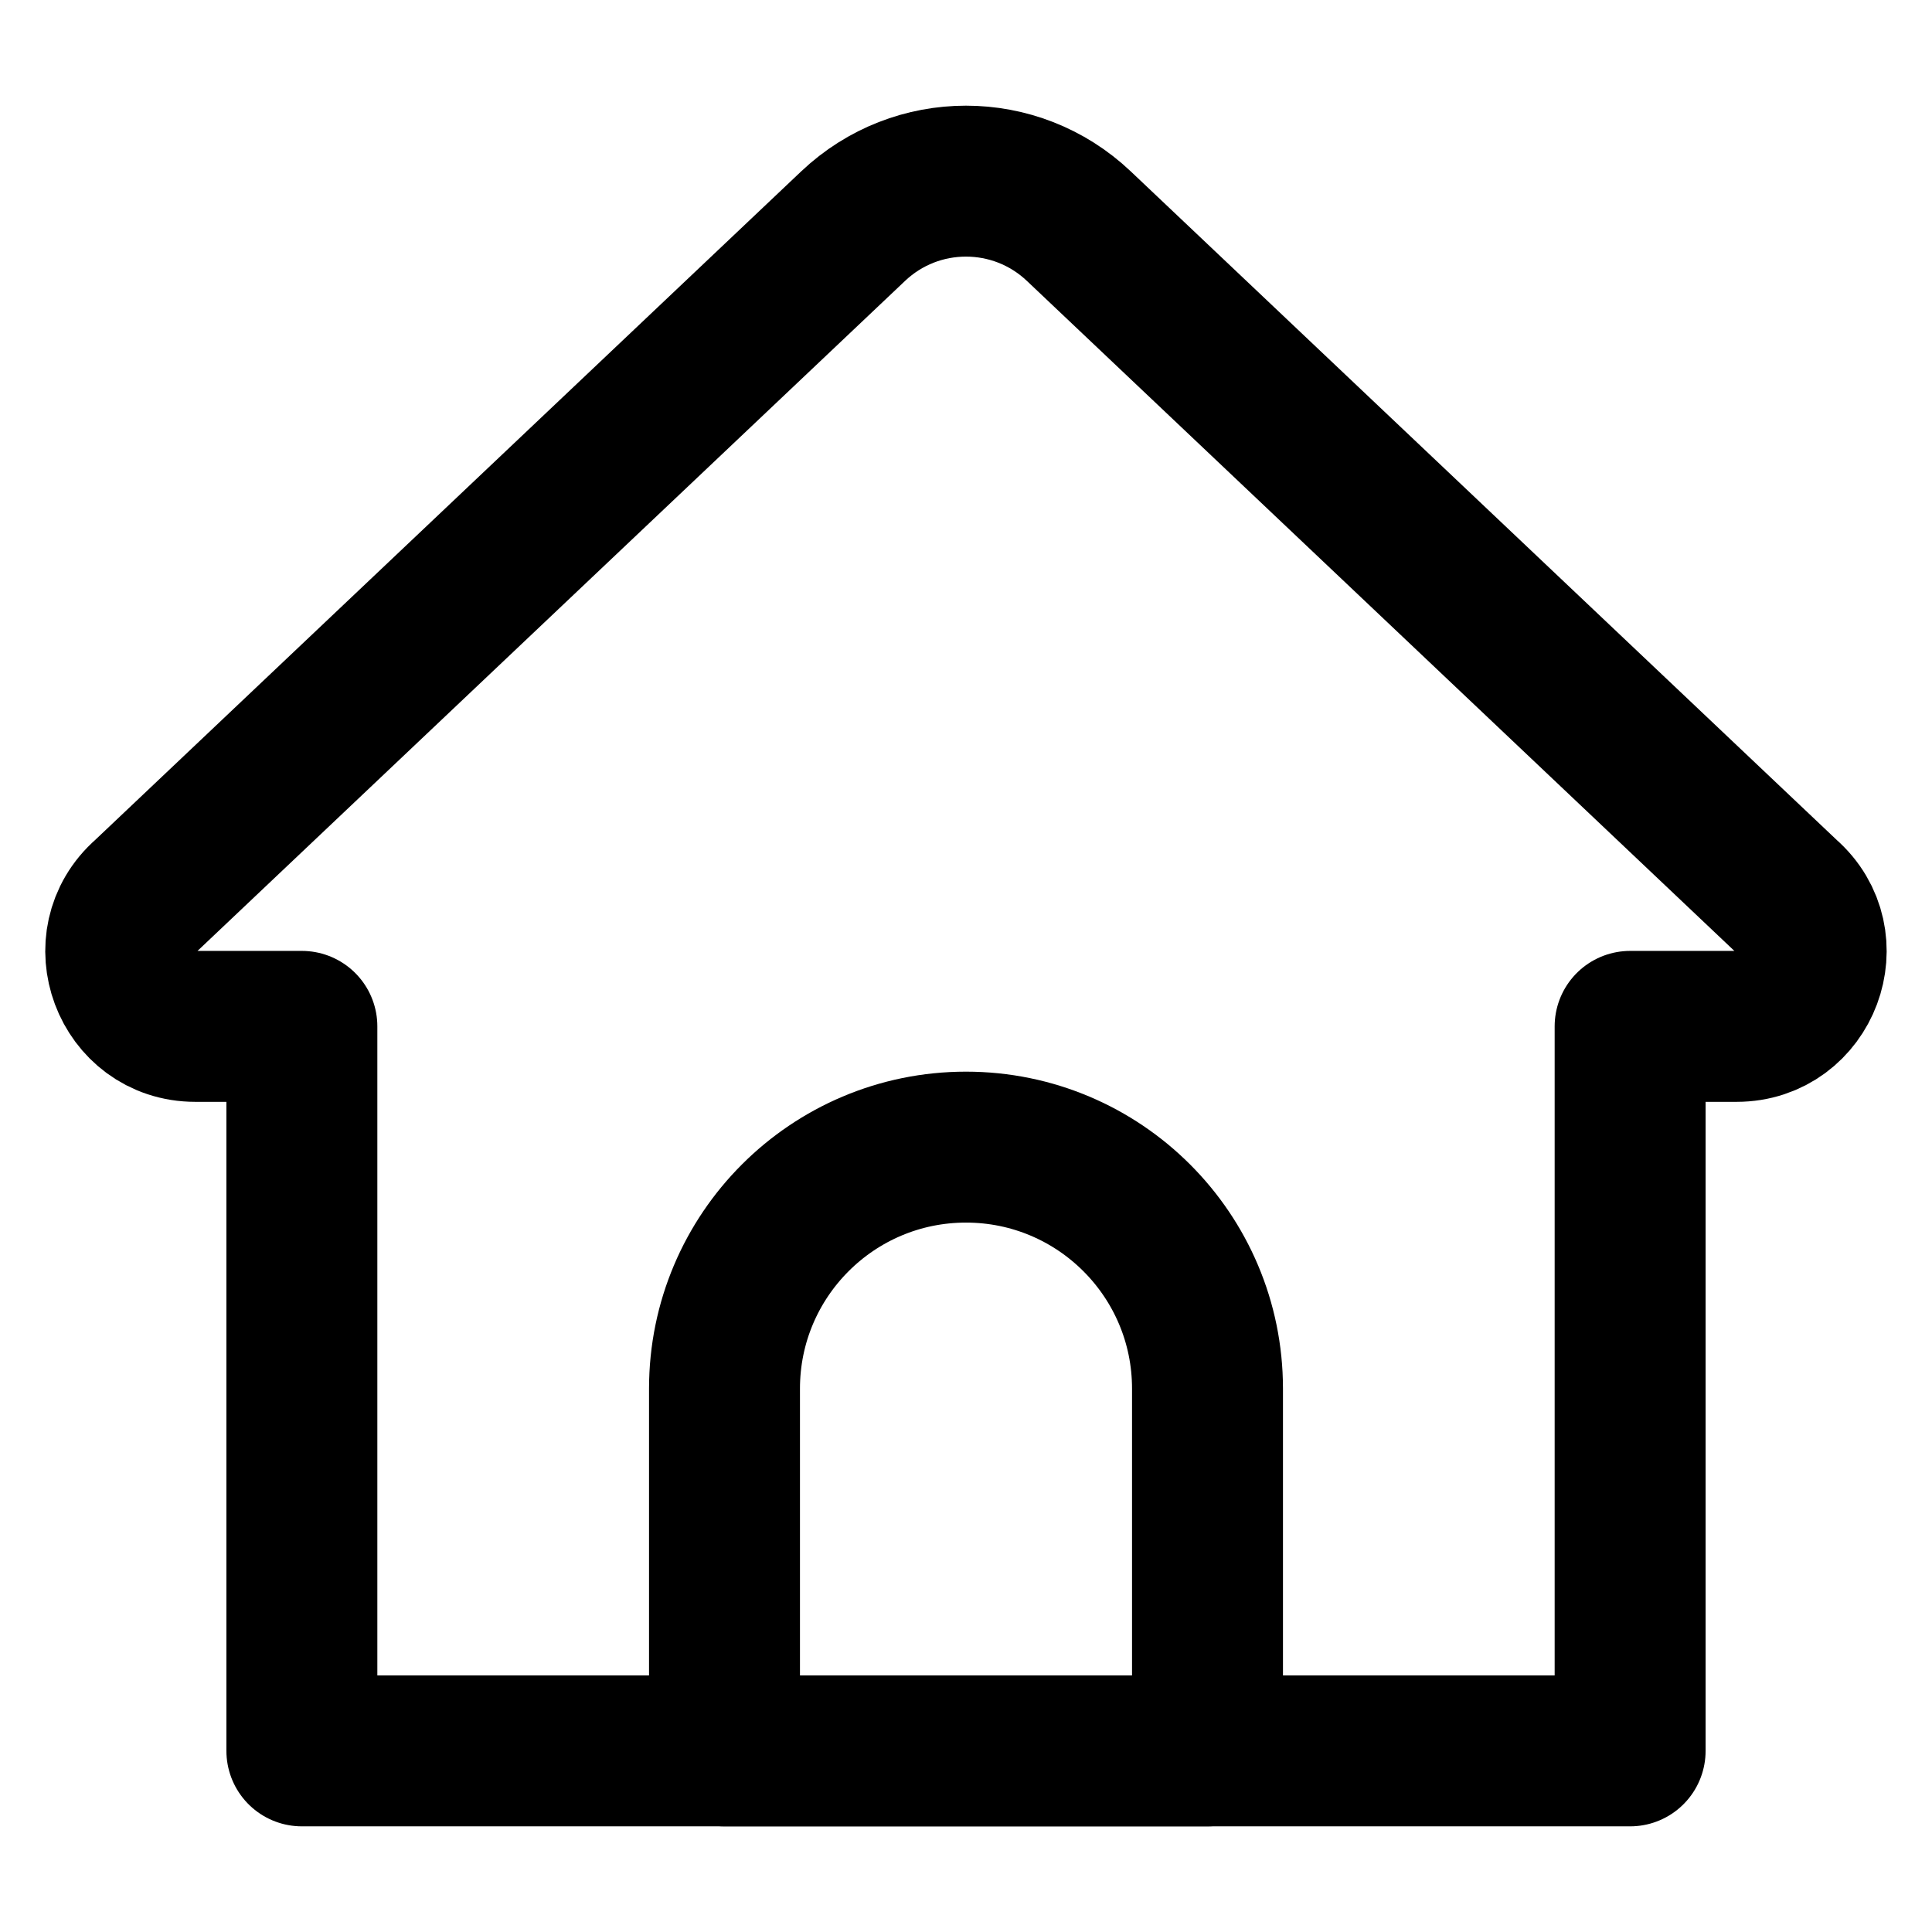
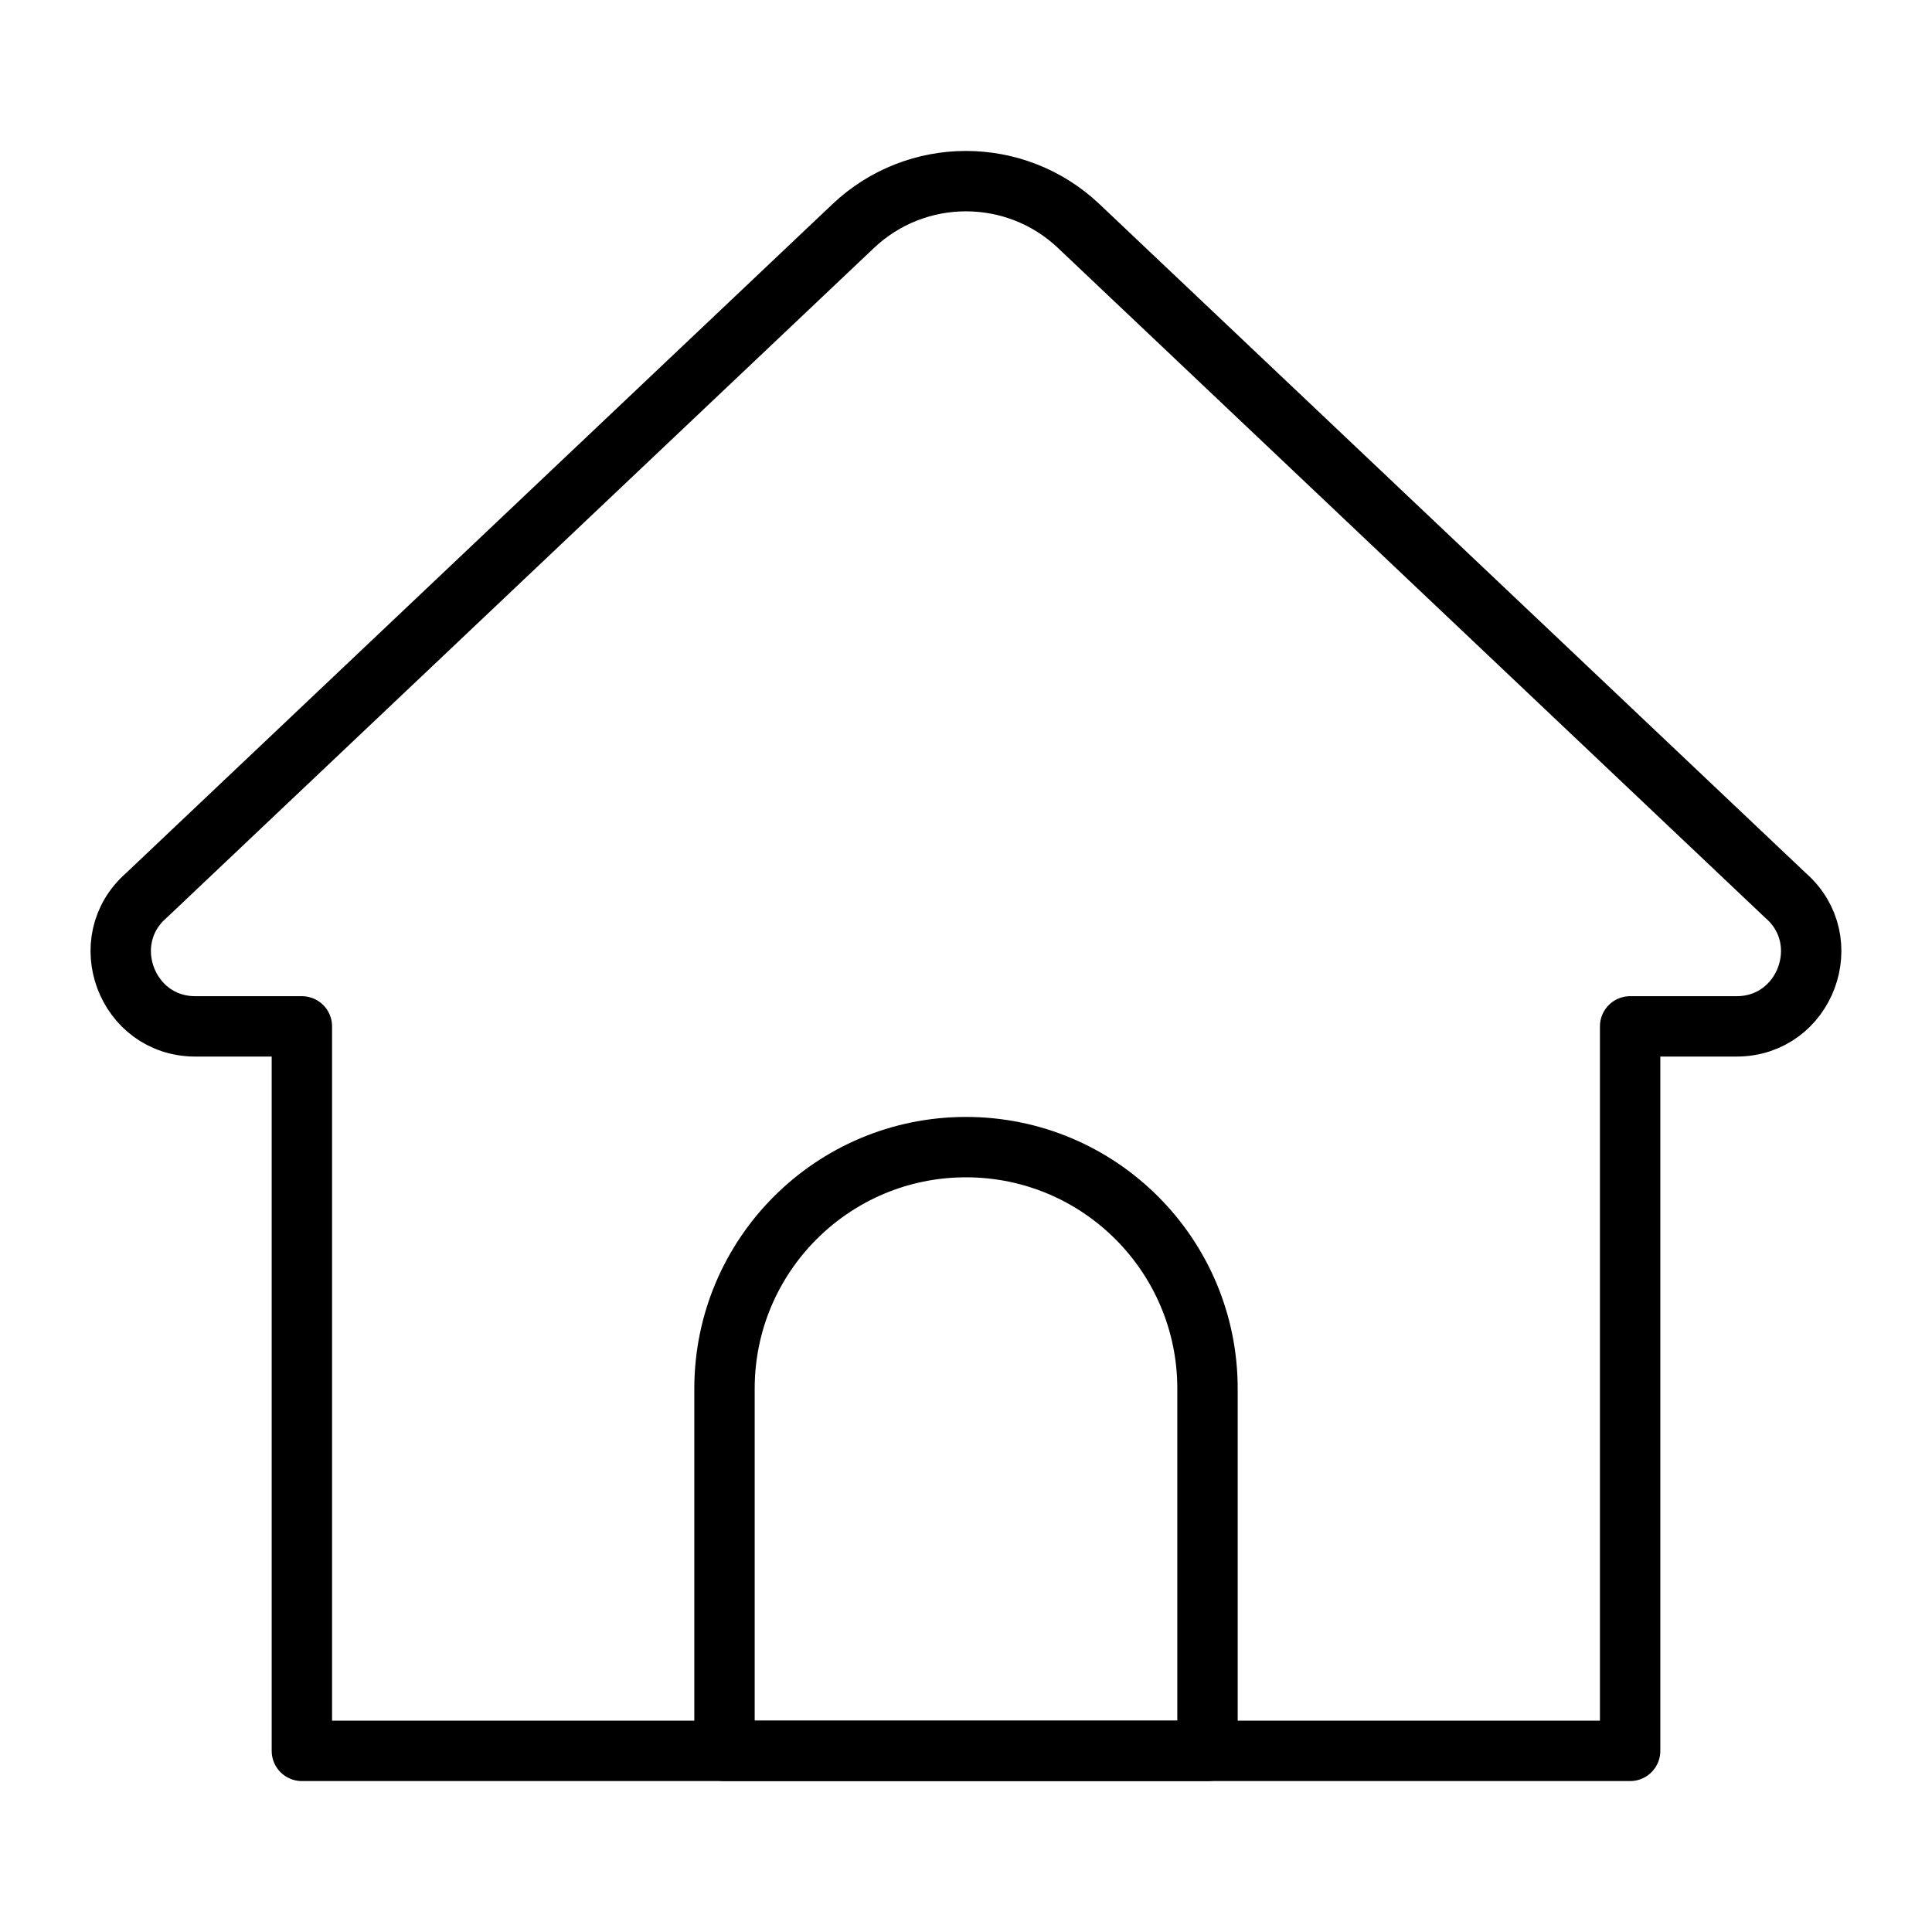
<svg xmlns="http://www.w3.org/2000/svg" enable-background="new 0 0 32 32" id="Editable-line" version="1.1" viewBox="0 0 32 32" xml:space="preserve">
-   <path d="  M27,29H5V17H3.235c-1.138,0-1.669-1.419-0.812-2.168L14.131,3.745c1.048-0.993,2.689-0.993,3.737,0l11.707,11.087  C30.433,15.58,29.902,17,28.763,17H27V29z" fill="none" id="XMLID_1_" stroke="#000000" stroke-linecap="round" stroke-linejoin="round" stroke-miterlimit="10" stroke-width="2.5" />
-   <path d="  M20,29h-8v-6c0-2.209,1.791-4,4-4h0c2.209,0,4,1.791,4,4V29z" fill="none" id="XMLID_2_" stroke="#000000" stroke-linecap="round" stroke-linejoin="round" stroke-miterlimit="10" stroke-width="2.5" />
+   <path d="  M27,29H5V17H3.235c-1.138,0-1.669-1.419-0.812-2.168L14.131,3.745c1.048-0.993,2.689-0.993,3.737,0l11.707,11.087  C30.433,15.58,29.902,17,28.763,17H27V29z" fill="none" id="XMLID_1_" stroke="#000000" stroke-linecap="round" stroke-linejoin="round" stroke-miterlimit="10" stroke-width="1" />
+   <path d="  M20,29h-8v-6c0-2.209,1.791-4,4-4h0c2.209,0,4,1.791,4,4V29z" fill="none" id="XMLID_2_" stroke="#000000" stroke-linecap="round" stroke-linejoin="round" stroke-miterlimit="10" stroke-width="1" />
</svg>
